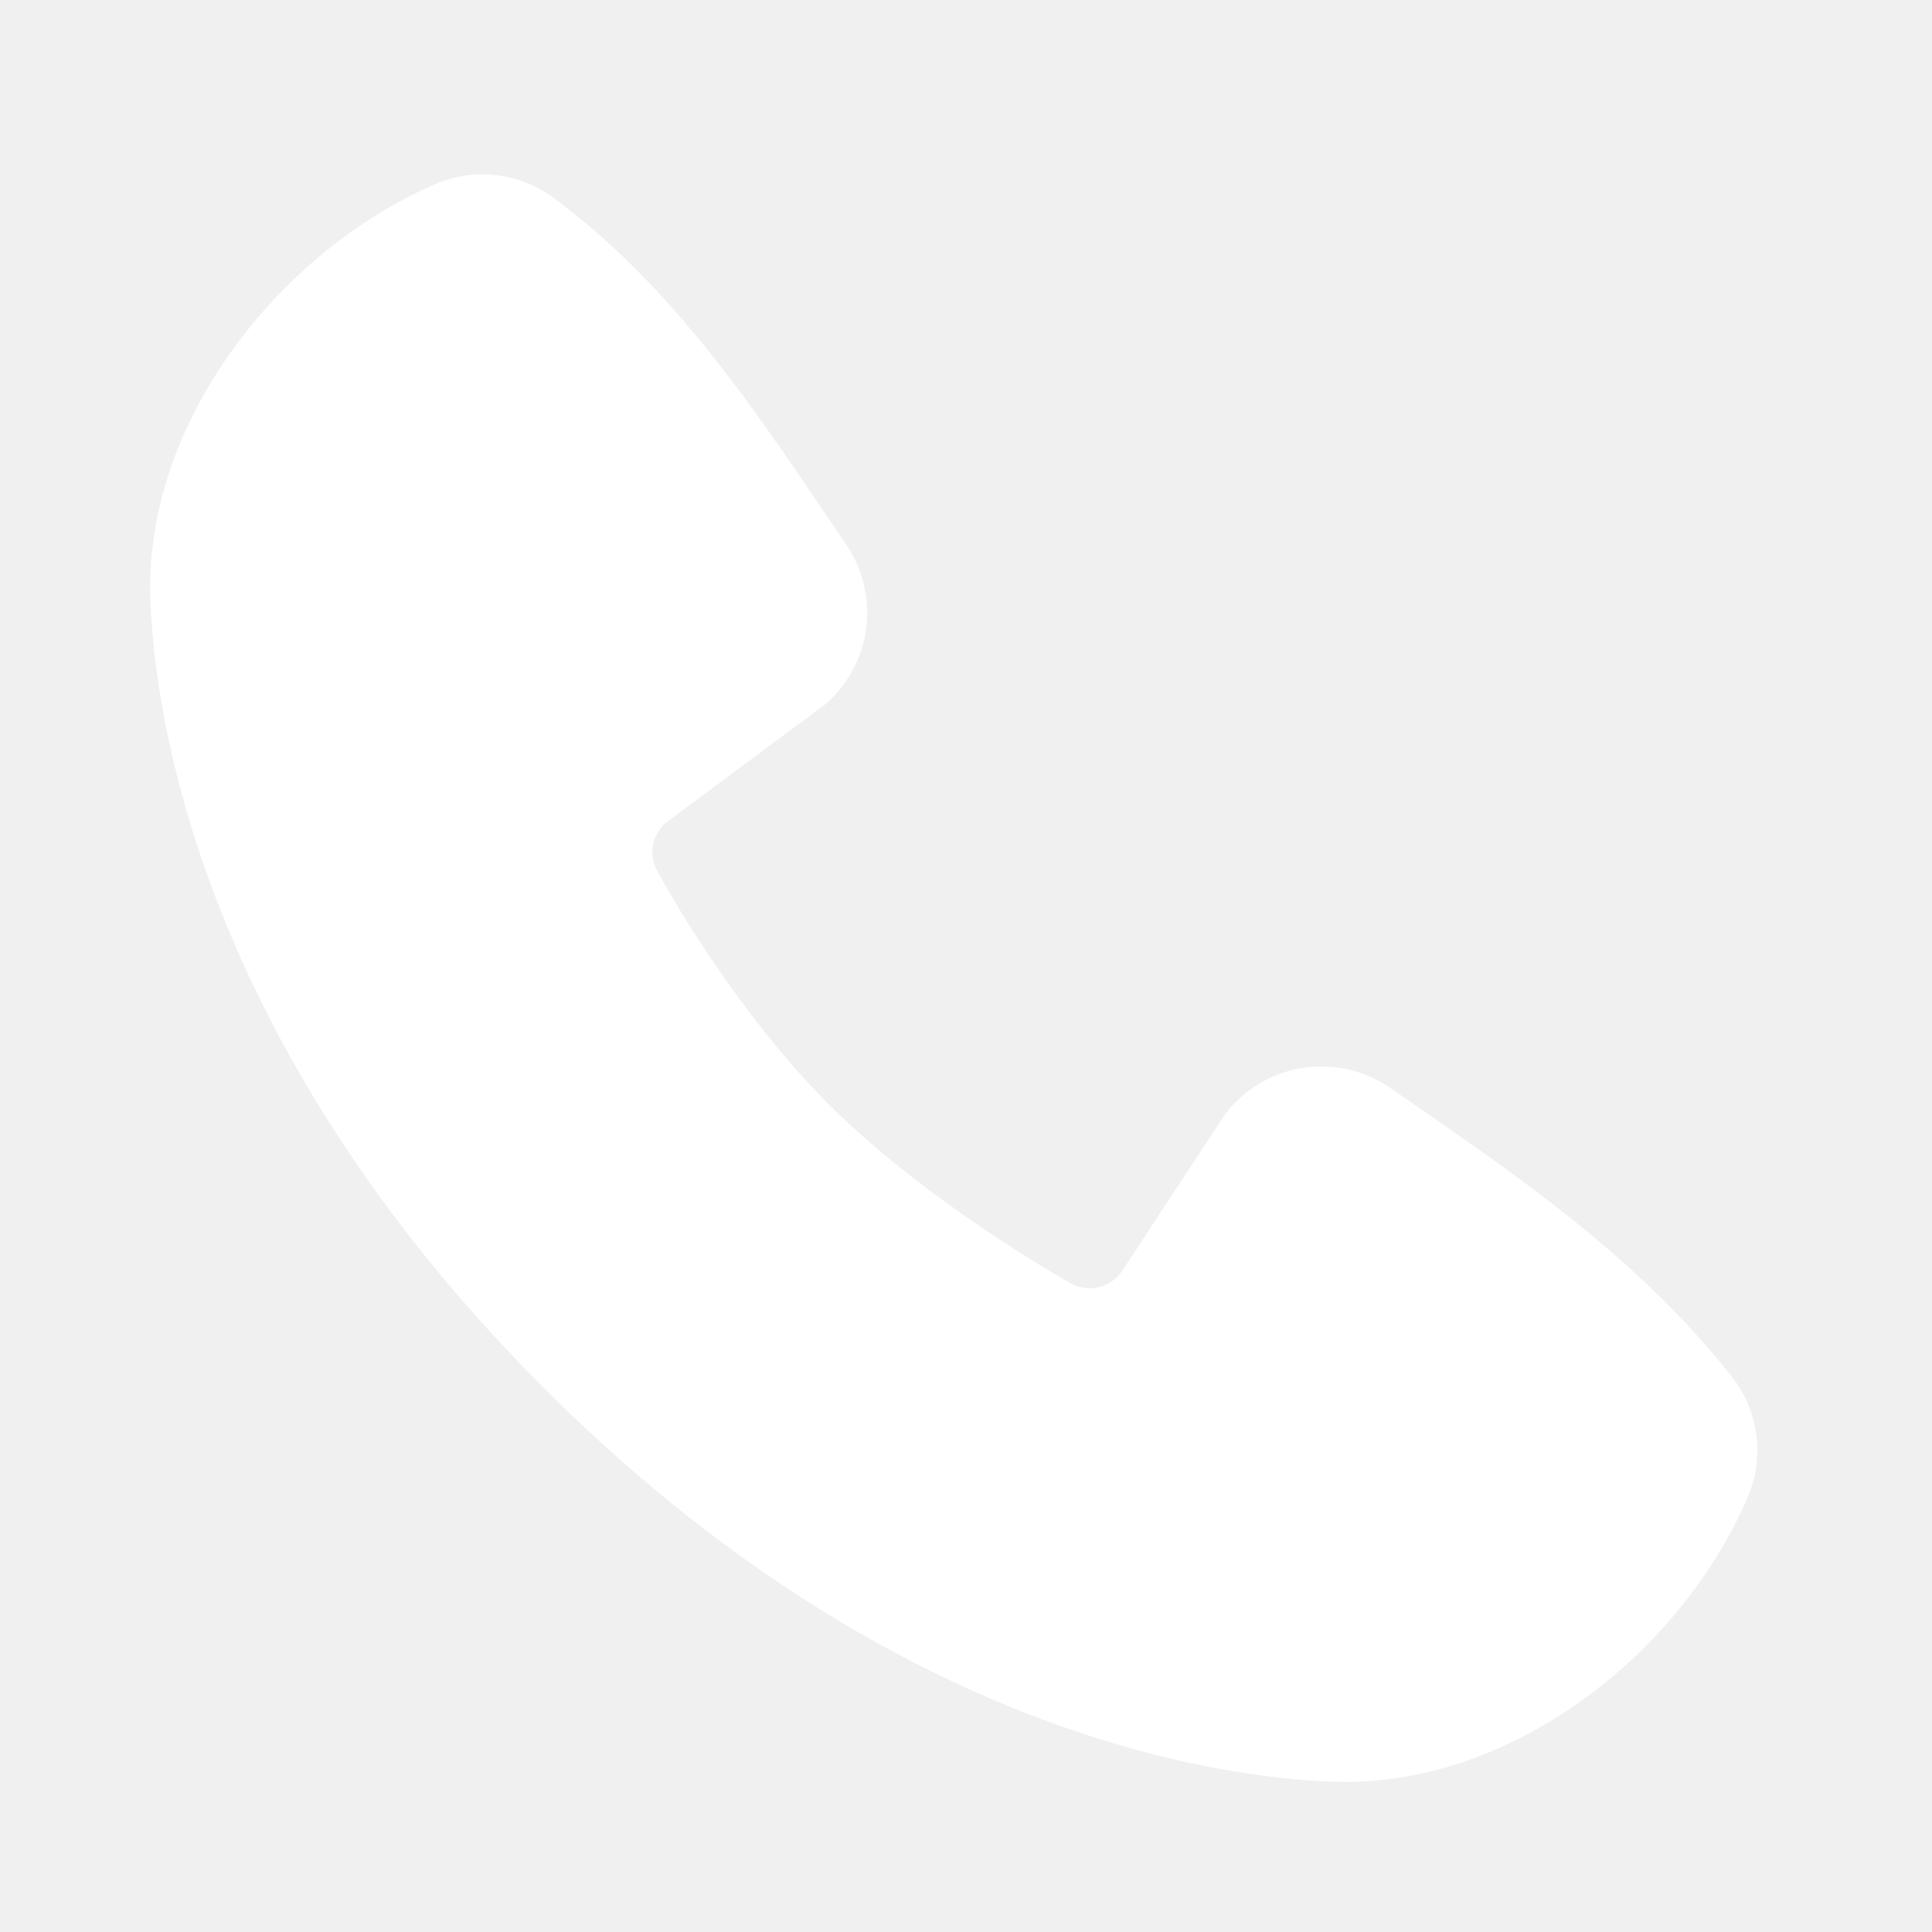
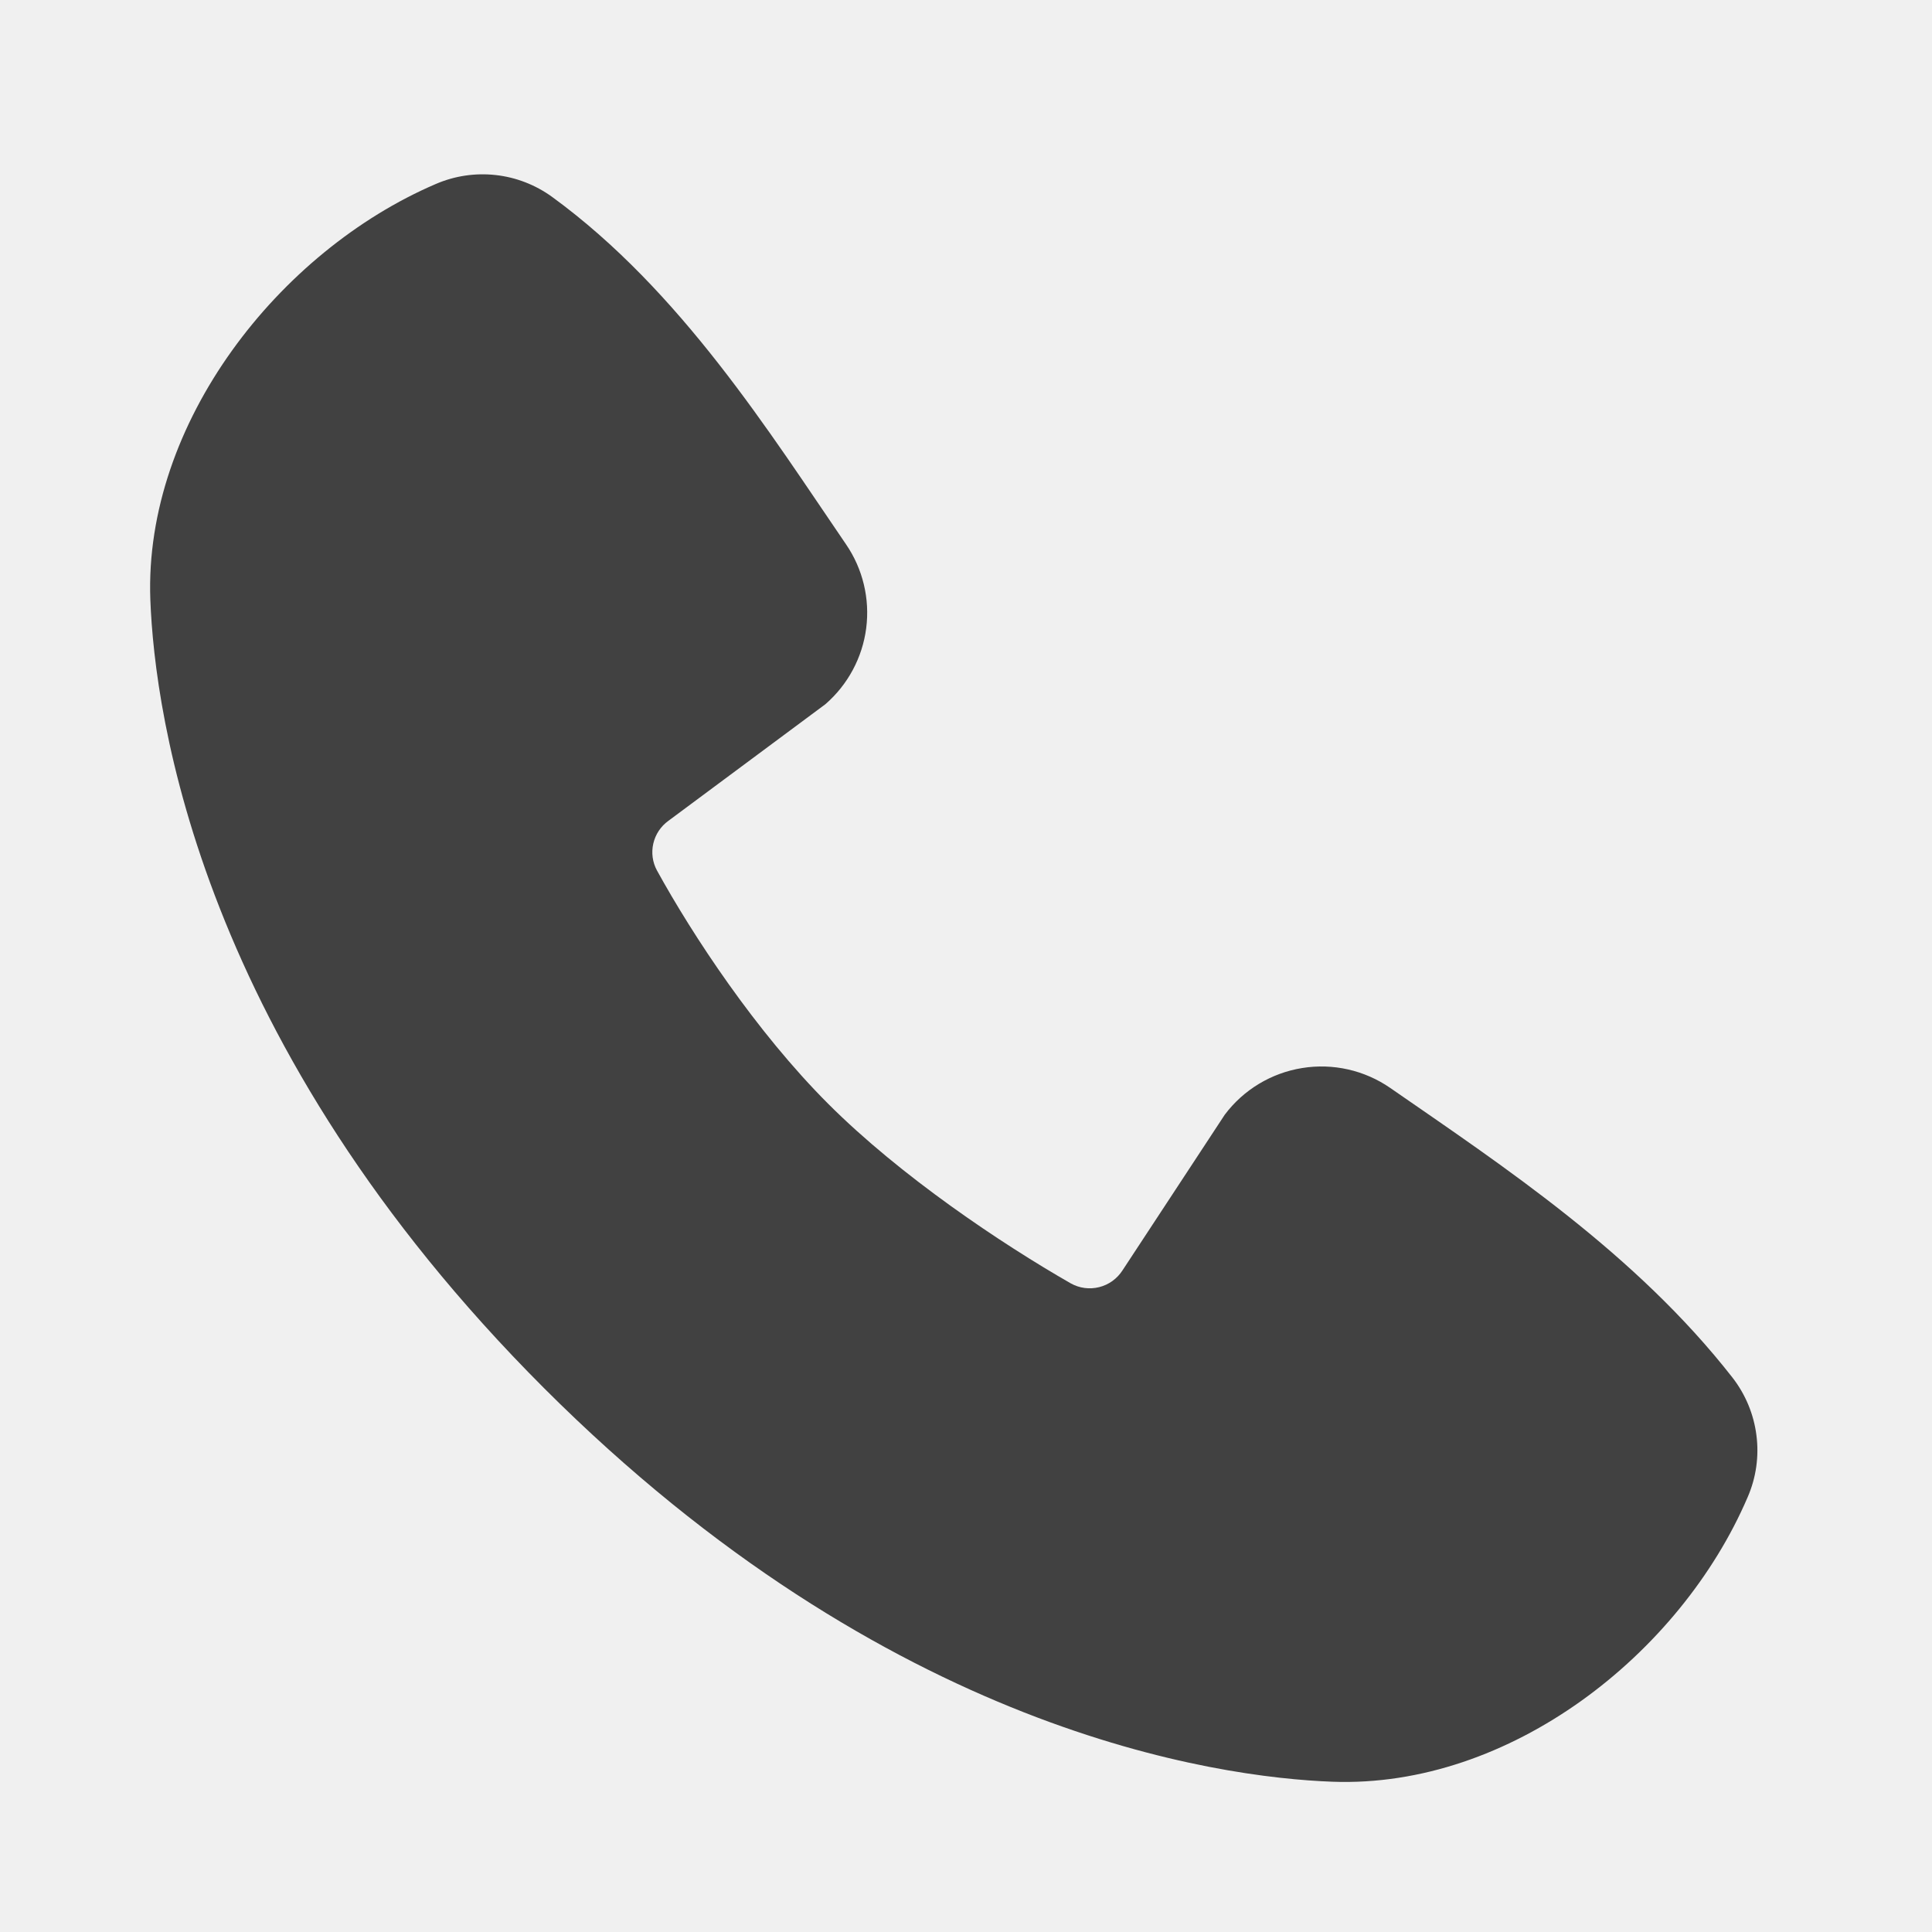
<svg xmlns="http://www.w3.org/2000/svg" width="32" height="32" viewBox="0 0 32 32" fill="none">
-   <path fill-rule="evenodd" clip-rule="evenodd" d="M22.07 29.511C20.15 29.44 14.709 28.688 9.01 22.991C3.313 17.292 2.562 11.852 2.49 9.931C2.383 7.003 4.626 4.159 7.217 3.048C7.529 2.913 7.87 2.862 8.208 2.899C8.546 2.936 8.868 3.061 9.143 3.26C11.277 4.815 12.749 7.167 14.013 9.016C14.291 9.422 14.41 9.917 14.347 10.405C14.284 10.893 14.043 11.341 13.671 11.664L11.07 13.596C10.944 13.687 10.856 13.82 10.821 13.971C10.786 14.122 10.807 14.281 10.881 14.417C11.47 15.488 12.518 17.083 13.718 18.283C14.918 19.483 16.589 20.6 17.734 21.256C17.878 21.337 18.047 21.359 18.206 21.319C18.366 21.279 18.504 21.179 18.593 21.04L20.286 18.463C20.597 18.049 21.057 17.772 21.568 17.69C22.079 17.607 22.602 17.726 23.027 18.02C24.903 19.319 27.093 20.765 28.695 22.817C28.911 23.095 29.048 23.425 29.092 23.773C29.137 24.121 29.087 24.475 28.947 24.797C27.831 27.401 25.007 29.619 22.07 29.511Z" fill="white" />
+   <path fill-rule="evenodd" clip-rule="evenodd" d="M22.07 29.511C20.15 29.44 14.709 28.688 9.01 22.991C3.313 17.292 2.562 11.852 2.49 9.931C2.383 7.003 4.626 4.159 7.217 3.048C7.529 2.913 7.87 2.862 8.208 2.899C8.546 2.936 8.868 3.061 9.143 3.26C11.277 4.815 12.749 7.167 14.013 9.016C14.291 9.422 14.41 9.917 14.347 10.405C14.284 10.893 14.043 11.341 13.671 11.664L11.07 13.596C10.944 13.687 10.856 13.82 10.821 13.971C10.786 14.122 10.807 14.281 10.881 14.417C11.47 15.488 12.518 17.083 13.718 18.283C14.918 19.483 16.589 20.6 17.734 21.256C17.878 21.337 18.047 21.359 18.206 21.319C18.366 21.279 18.504 21.179 18.593 21.04L20.286 18.463C20.597 18.049 21.057 17.772 21.568 17.69C22.079 17.607 22.602 17.726 23.027 18.02C24.903 19.319 27.093 20.765 28.695 22.817C28.911 23.095 29.048 23.425 29.092 23.773C29.137 24.121 29.087 24.475 28.947 24.797C27.831 27.401 25.007 29.619 22.07 29.511Z" fill="#414141" />
</svg>
